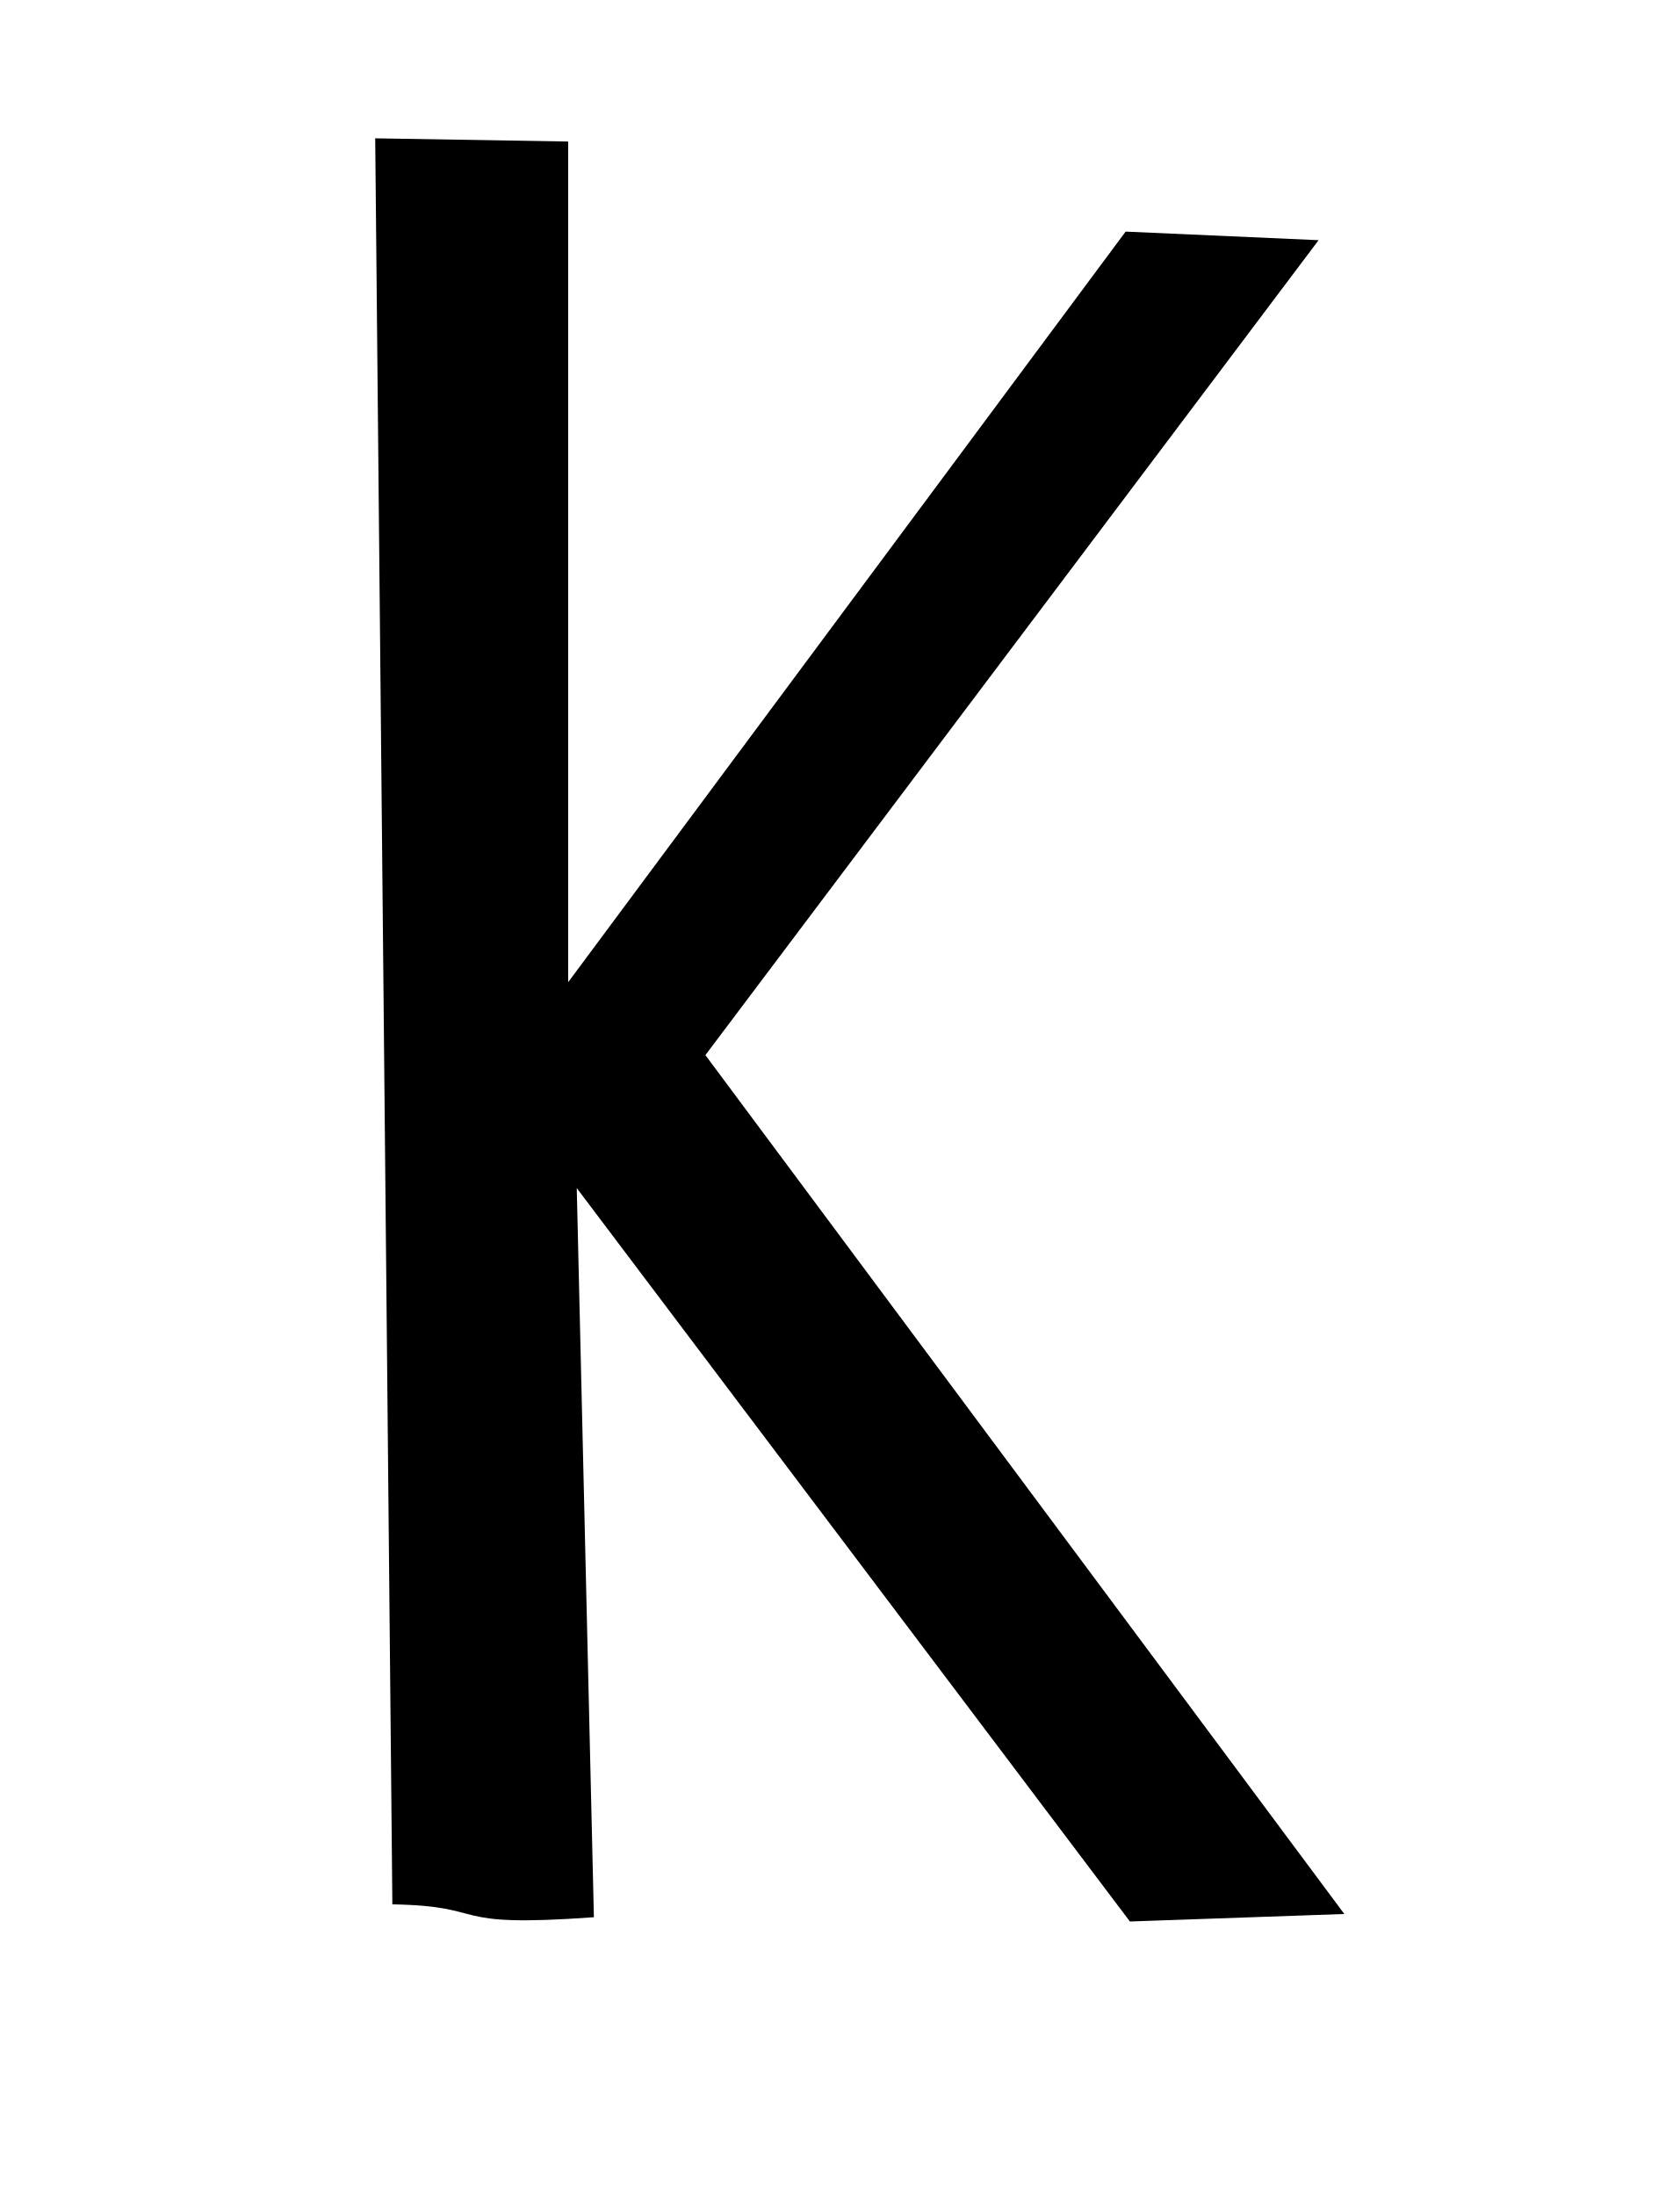
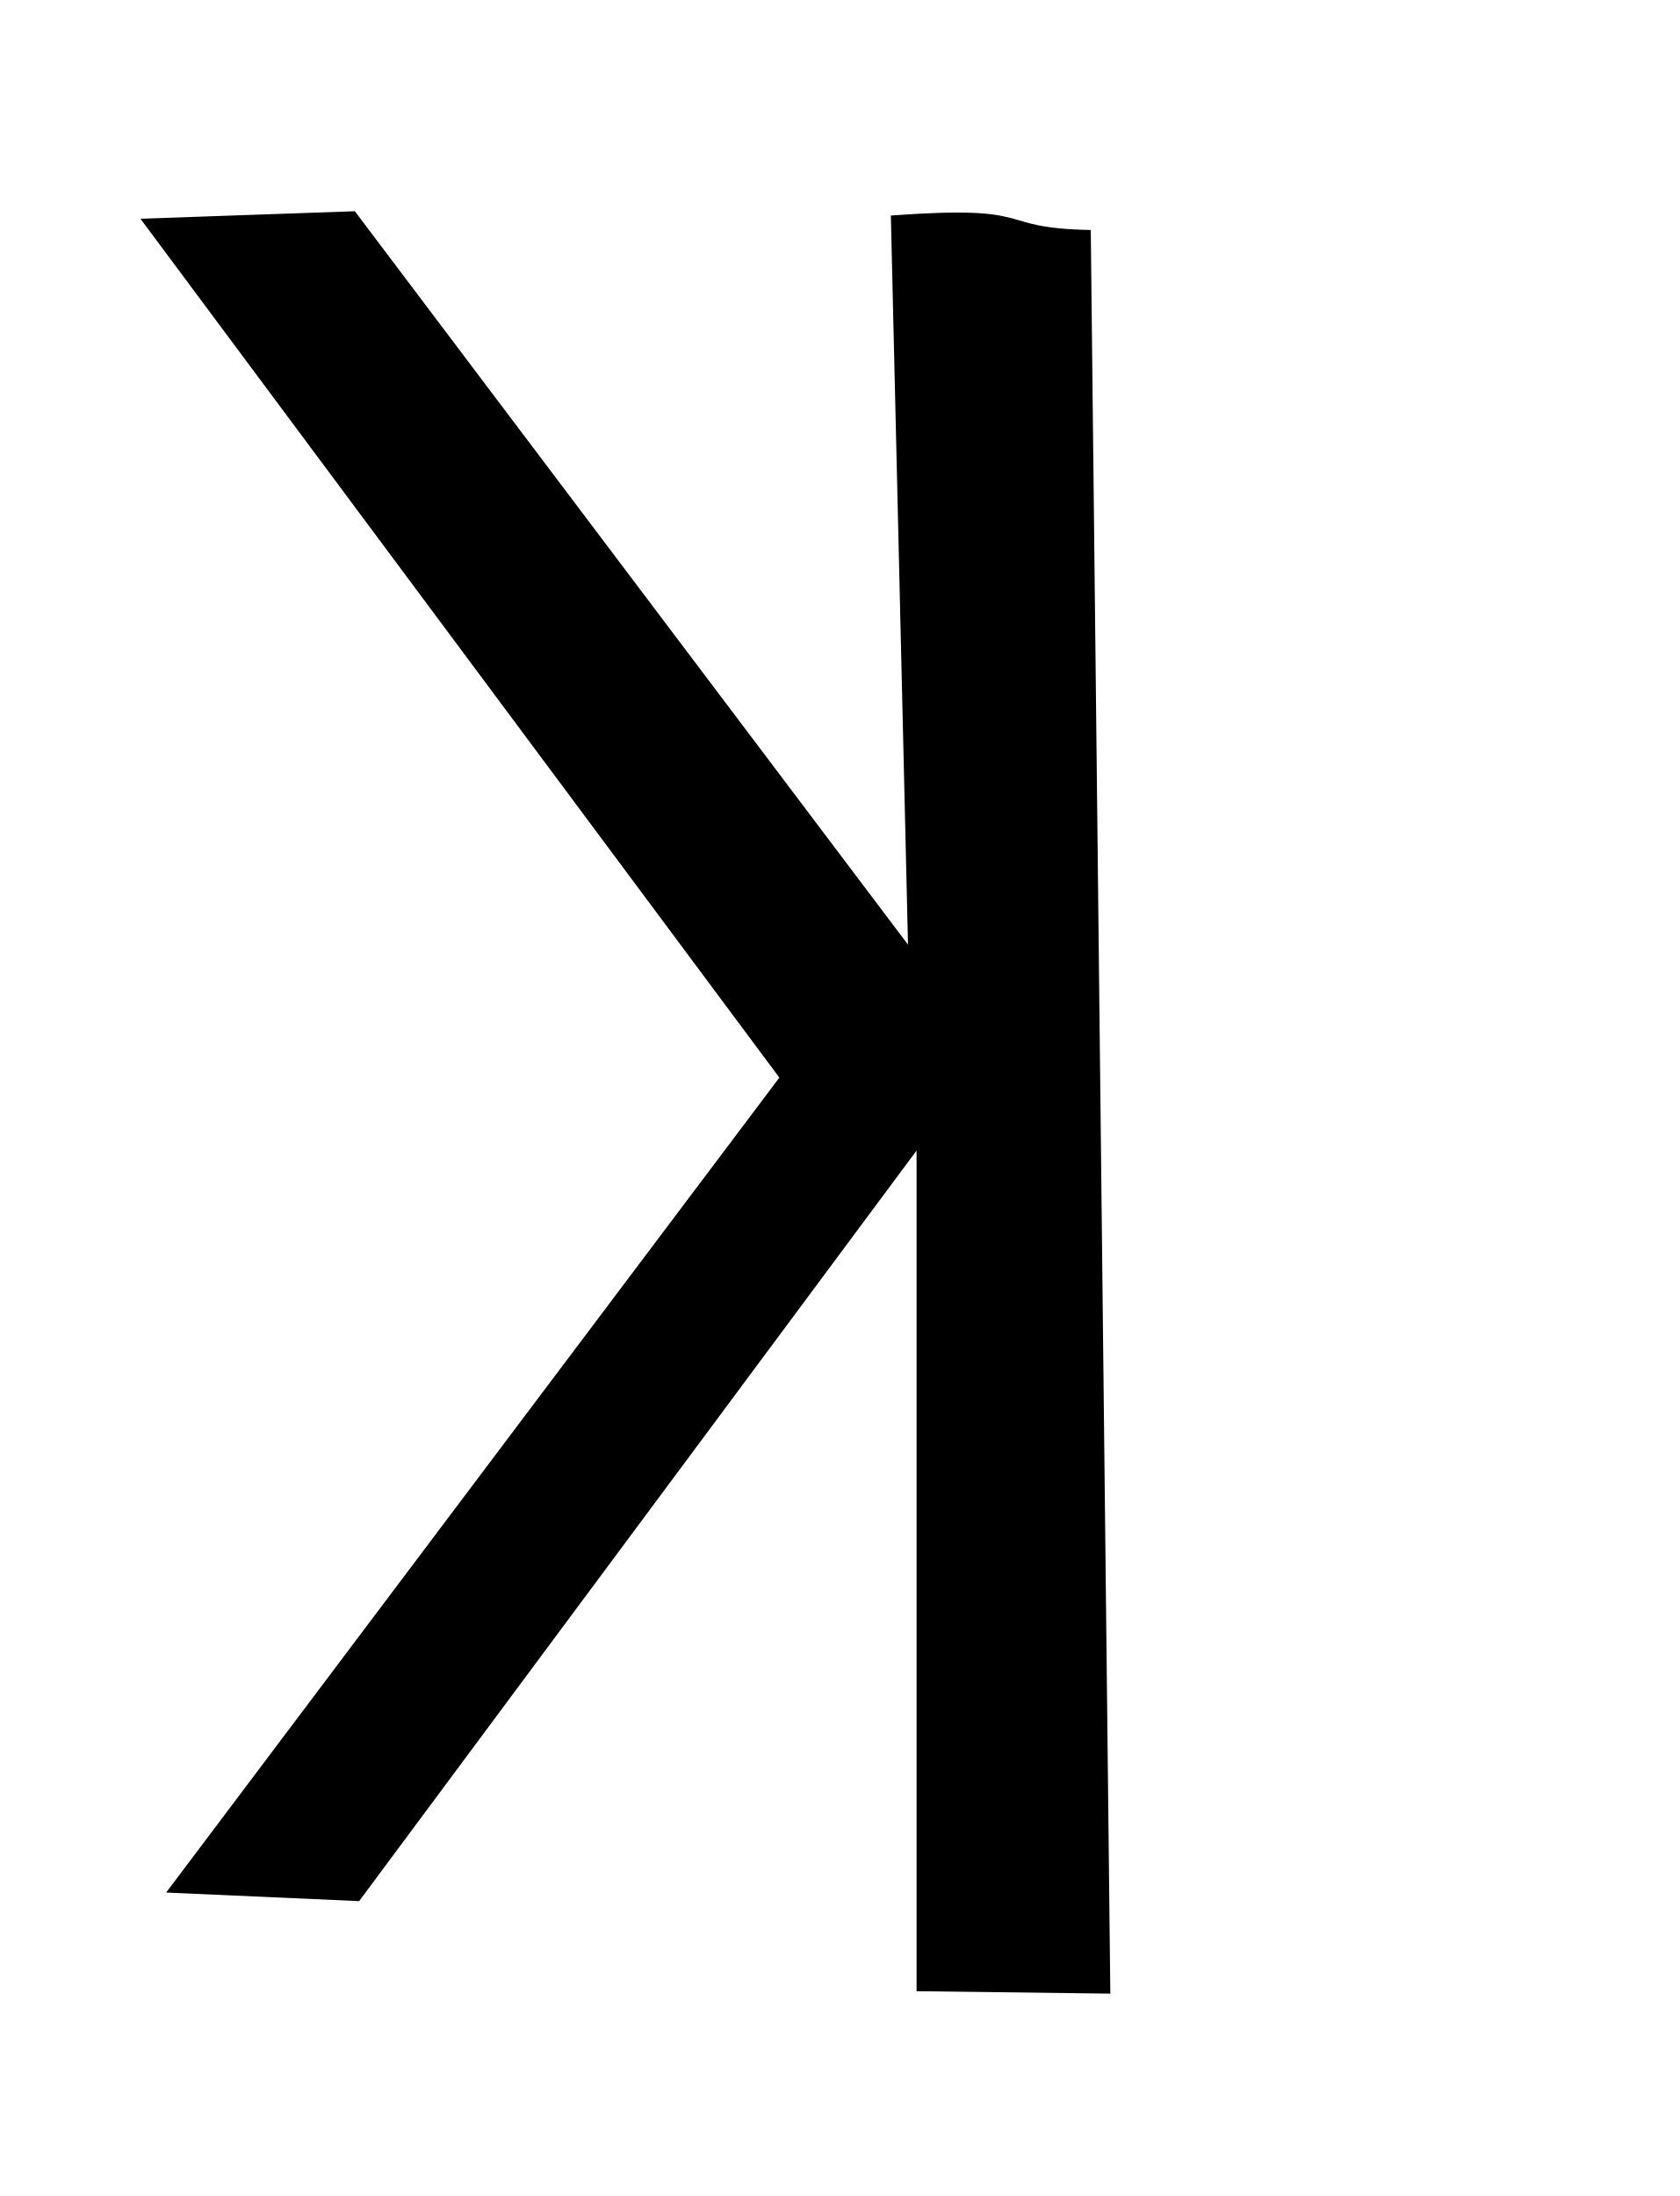
<svg xmlns="http://www.w3.org/2000/svg" version="1.1" viewBox="-10 0 1567 2048">
-   <g transform="matrix(1 0 0 -1 0 1638)">
-     <path fill="currentColor" d="M1044 -154l-516 684l16 -680c-141.857 -10.346 -93.941 10.262 -188 12l-16 1647l180 -3v-784l520 700l180 -8l-572 -760l596 -801z" />
-   </g>
+   <path fill="currentColor" d="M321 197l516 684l-16 -680c141.857 -10.346 92.564 11.64 186.495 13.505l18.235 1644.76l-180.73 -2.27v-784l-520 700l-180 -8l572 -760l-596 -801z" />
</svg>
